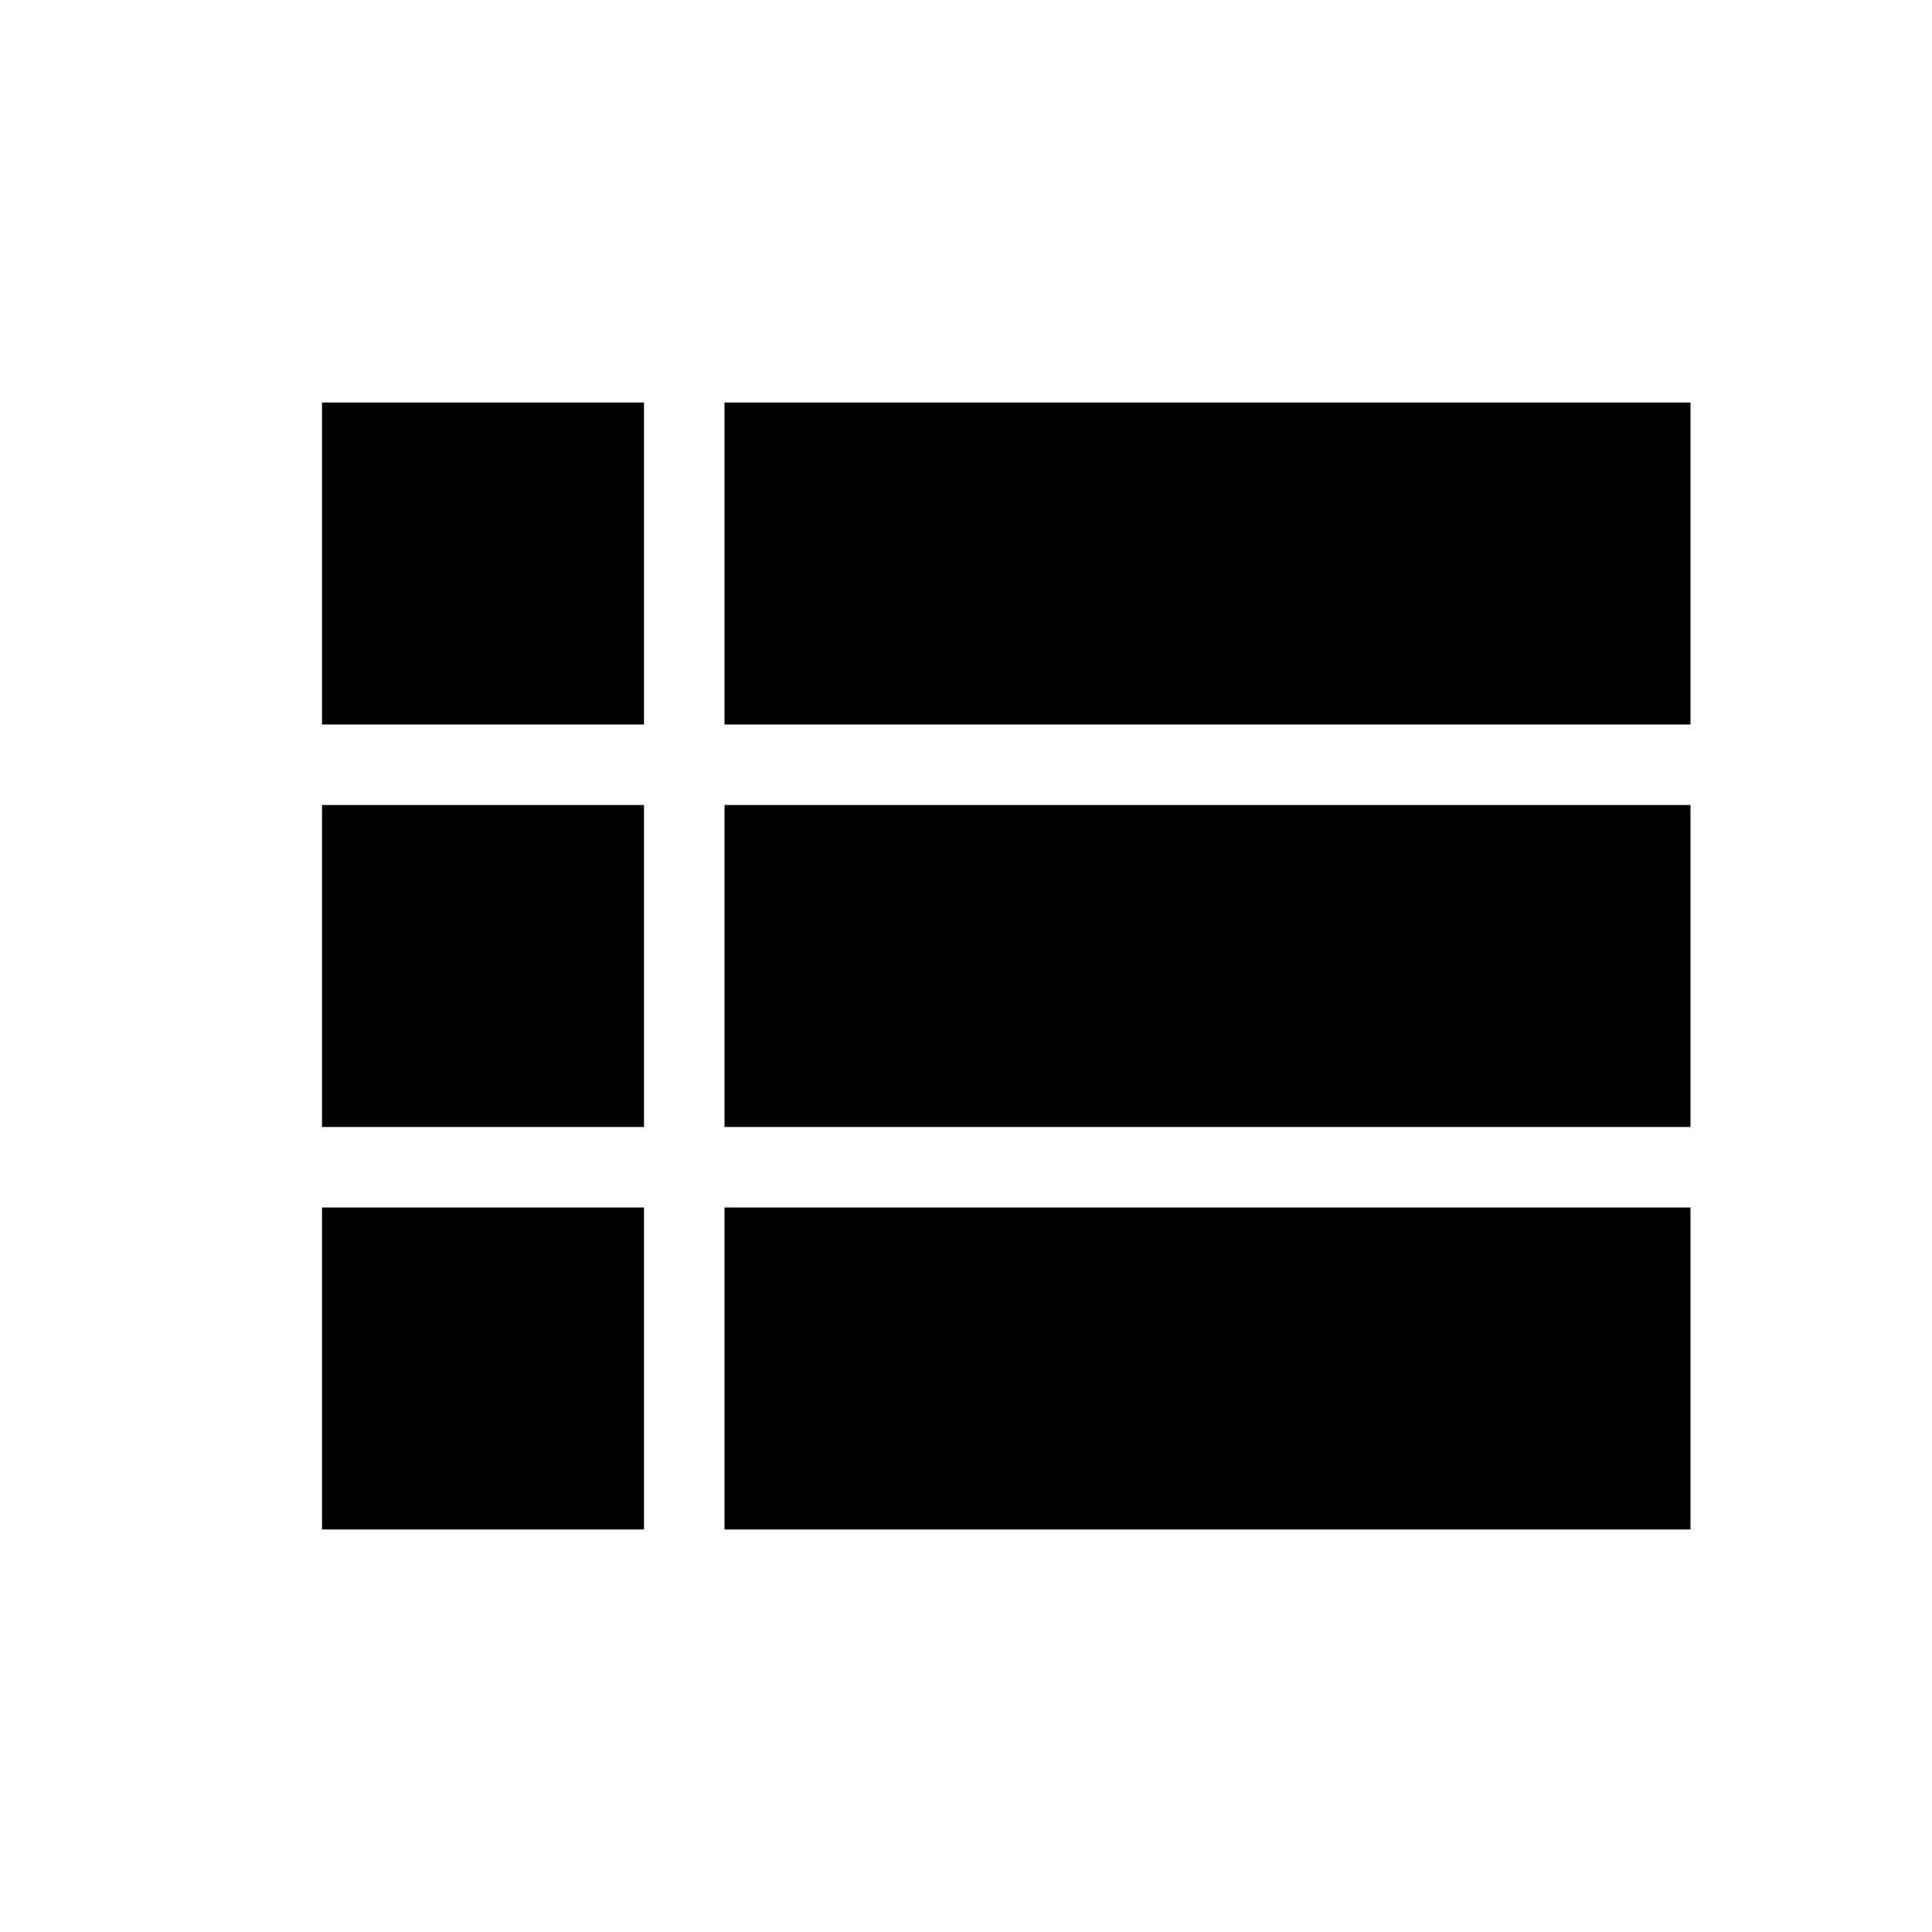
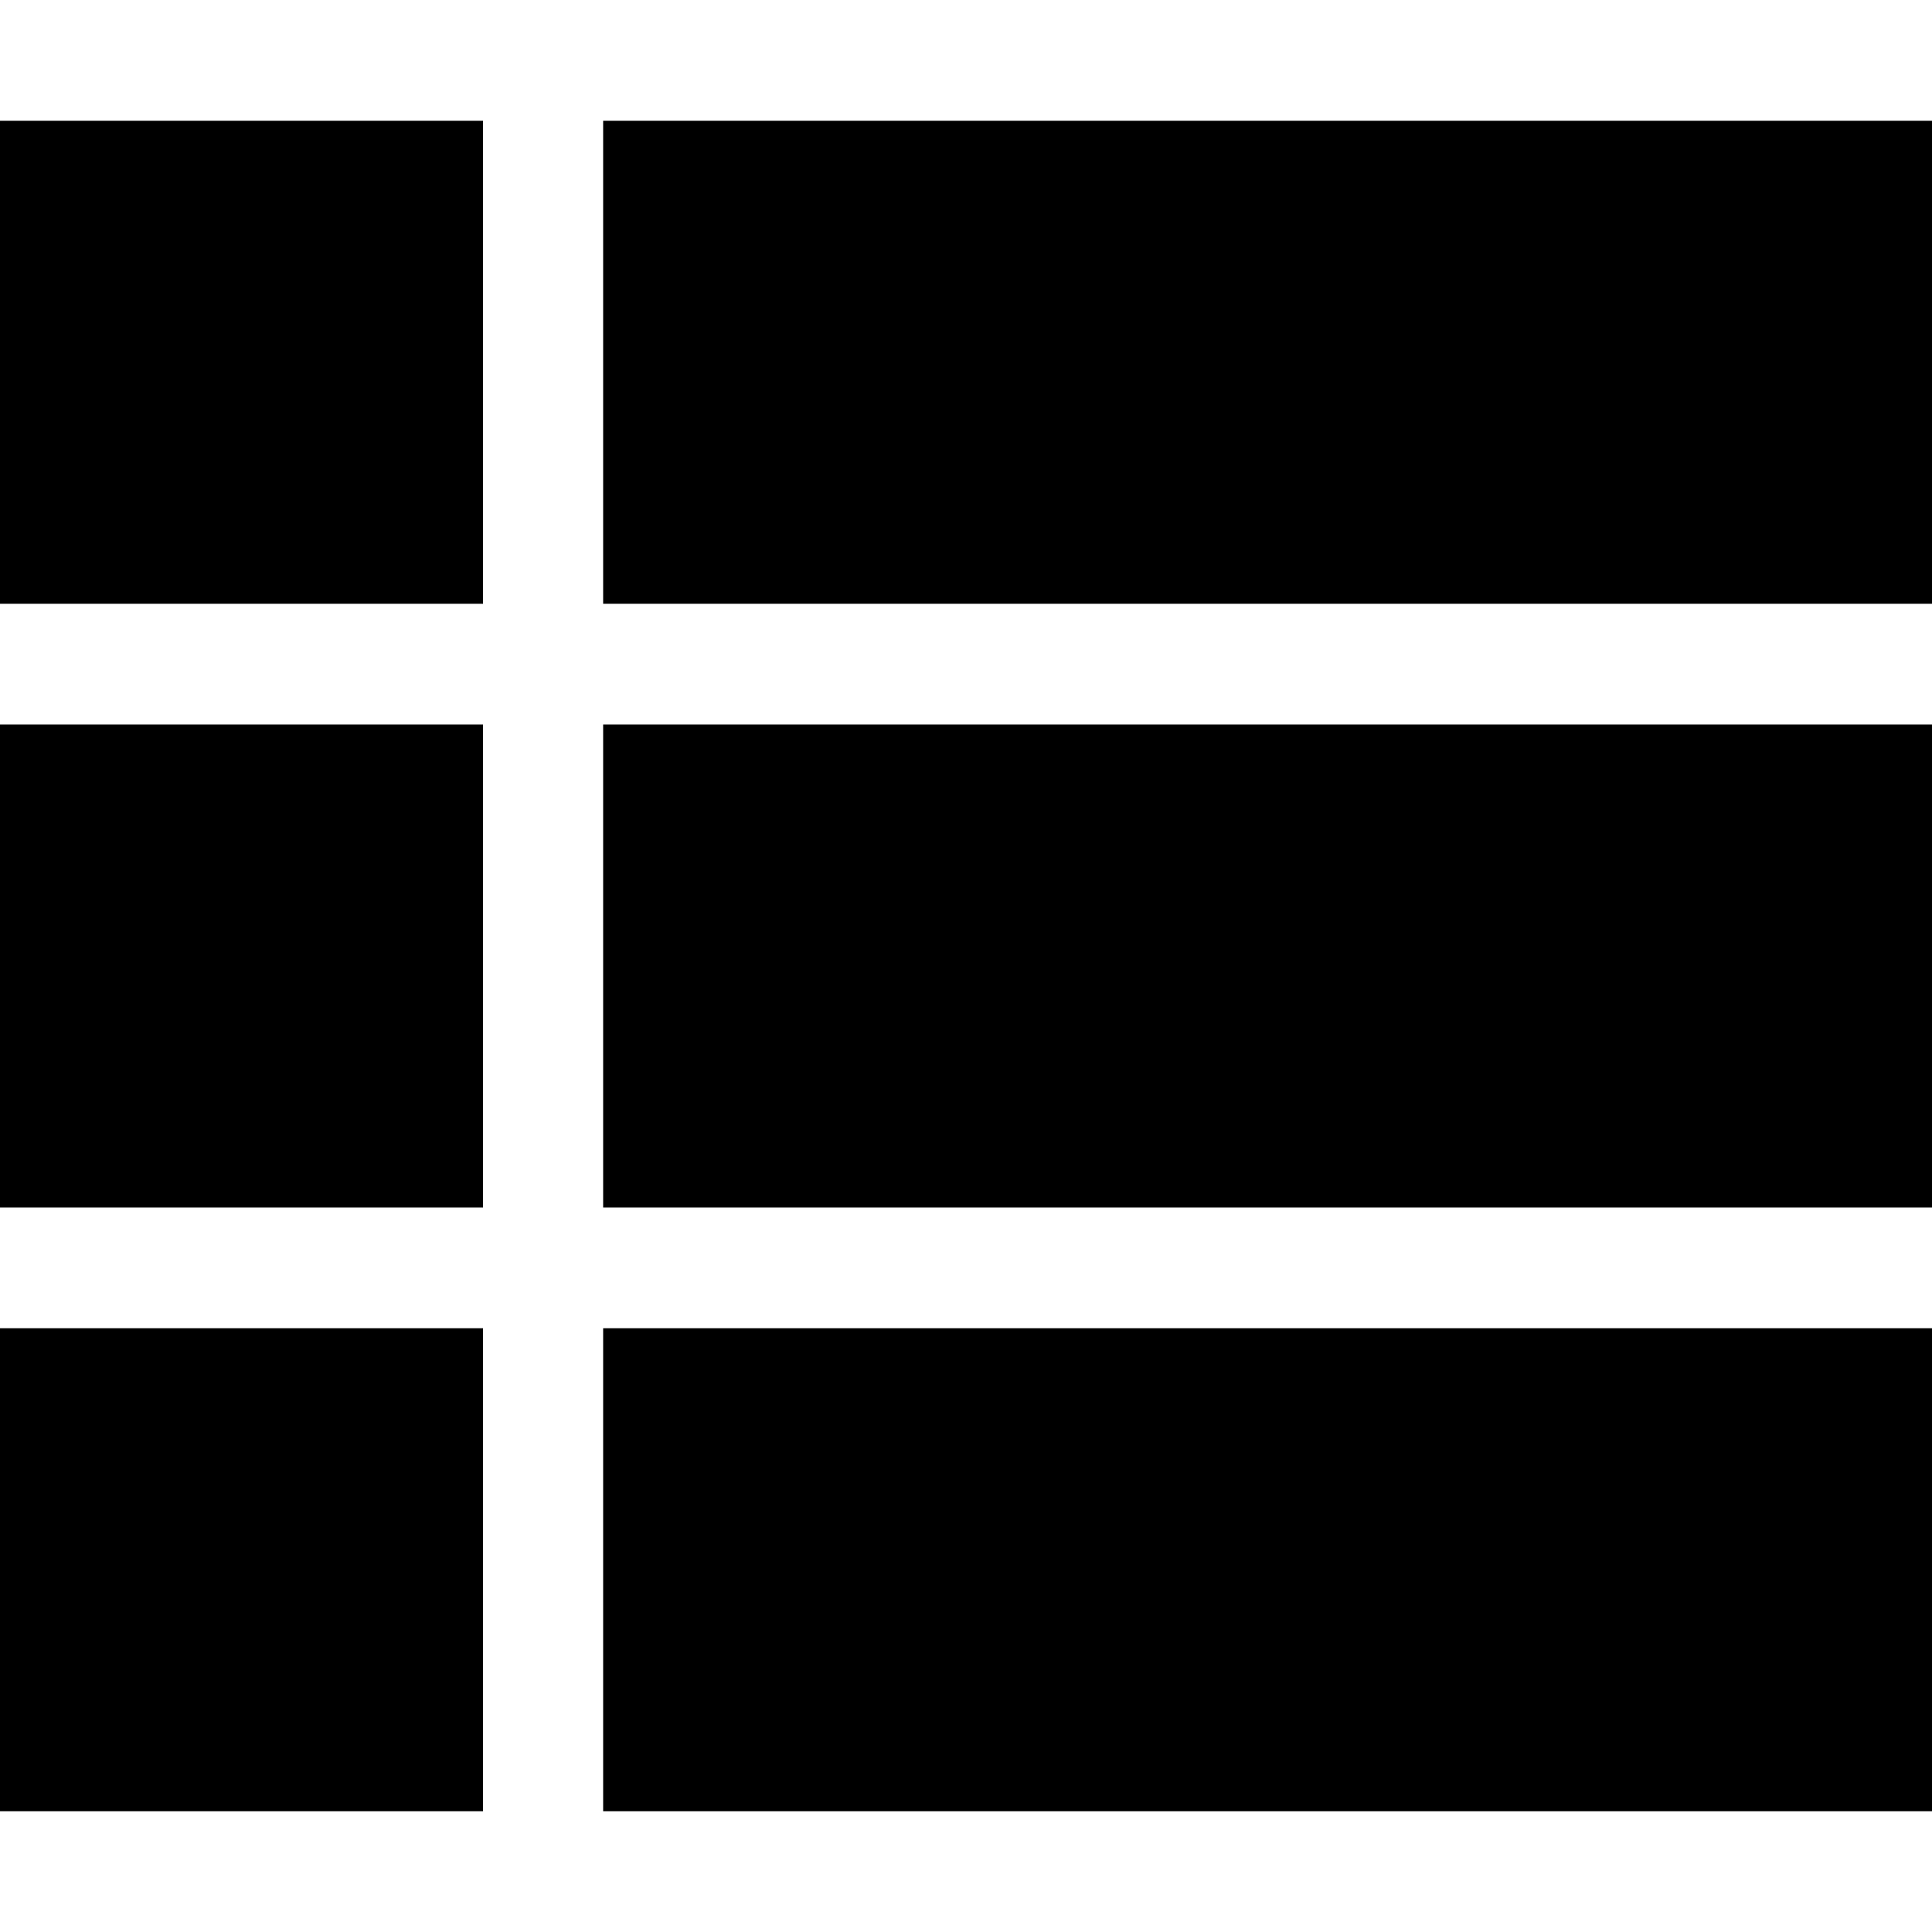
- <svg xmlns="http://www.w3.org/2000/svg" fill="#000000" height="24" viewBox="0 0 24 24" width="24">
-   <path d="M4 14h4v-4H4v4zm0 5h4v-4H4v4zM4 9h4V5H4v4zm5 5h12v-4H9v4zm0 5h12v-4H9v4zM9 5v4h12V5H9z" />
-   <path d="M0 0h24v24H0z" fill="none" />
+ <svg xmlns="http://www.w3.org/2000/svg" width="16px" height="16px" viewBox="0 0 16 16" version="1.1">
+   <defs />
+   <g id="Page-1" stroke="none" stroke-width="1" fill="none" fill-rule="evenodd">
+     <g id="Bounds" fill="#000000">
+       <g id="bhi_view-list" transform="translate(0, 1)">
+         <path d="M0,9 L4,9 L4,5 L0,5 L0,9 L0,9 Z" id="Path" />
+         <path d="M0,14 L4,14 L4,10 L0,10 L0,14 L0,14 Z" id="Path" />
+         <path d="M0,4 L4,4 L4,0 L0,0 L0,4 L0,4 Z" id="Path" />
+         <path d="M4.995,9 L16,9 L16,5 L4.995,5 L4.995,9 L4.995,9 Z" id="Path" />
+         <path d="M16,14 L16,10 L4.995,10 L4.995,14 L16,14 Z" id="Path" />
+         <path d="M4.995,4 L16,4 L16,0 L4.995,0 L4.995,4 Z" id="Path" />
+       </g>
+     </g>
+   </g>
</svg>
